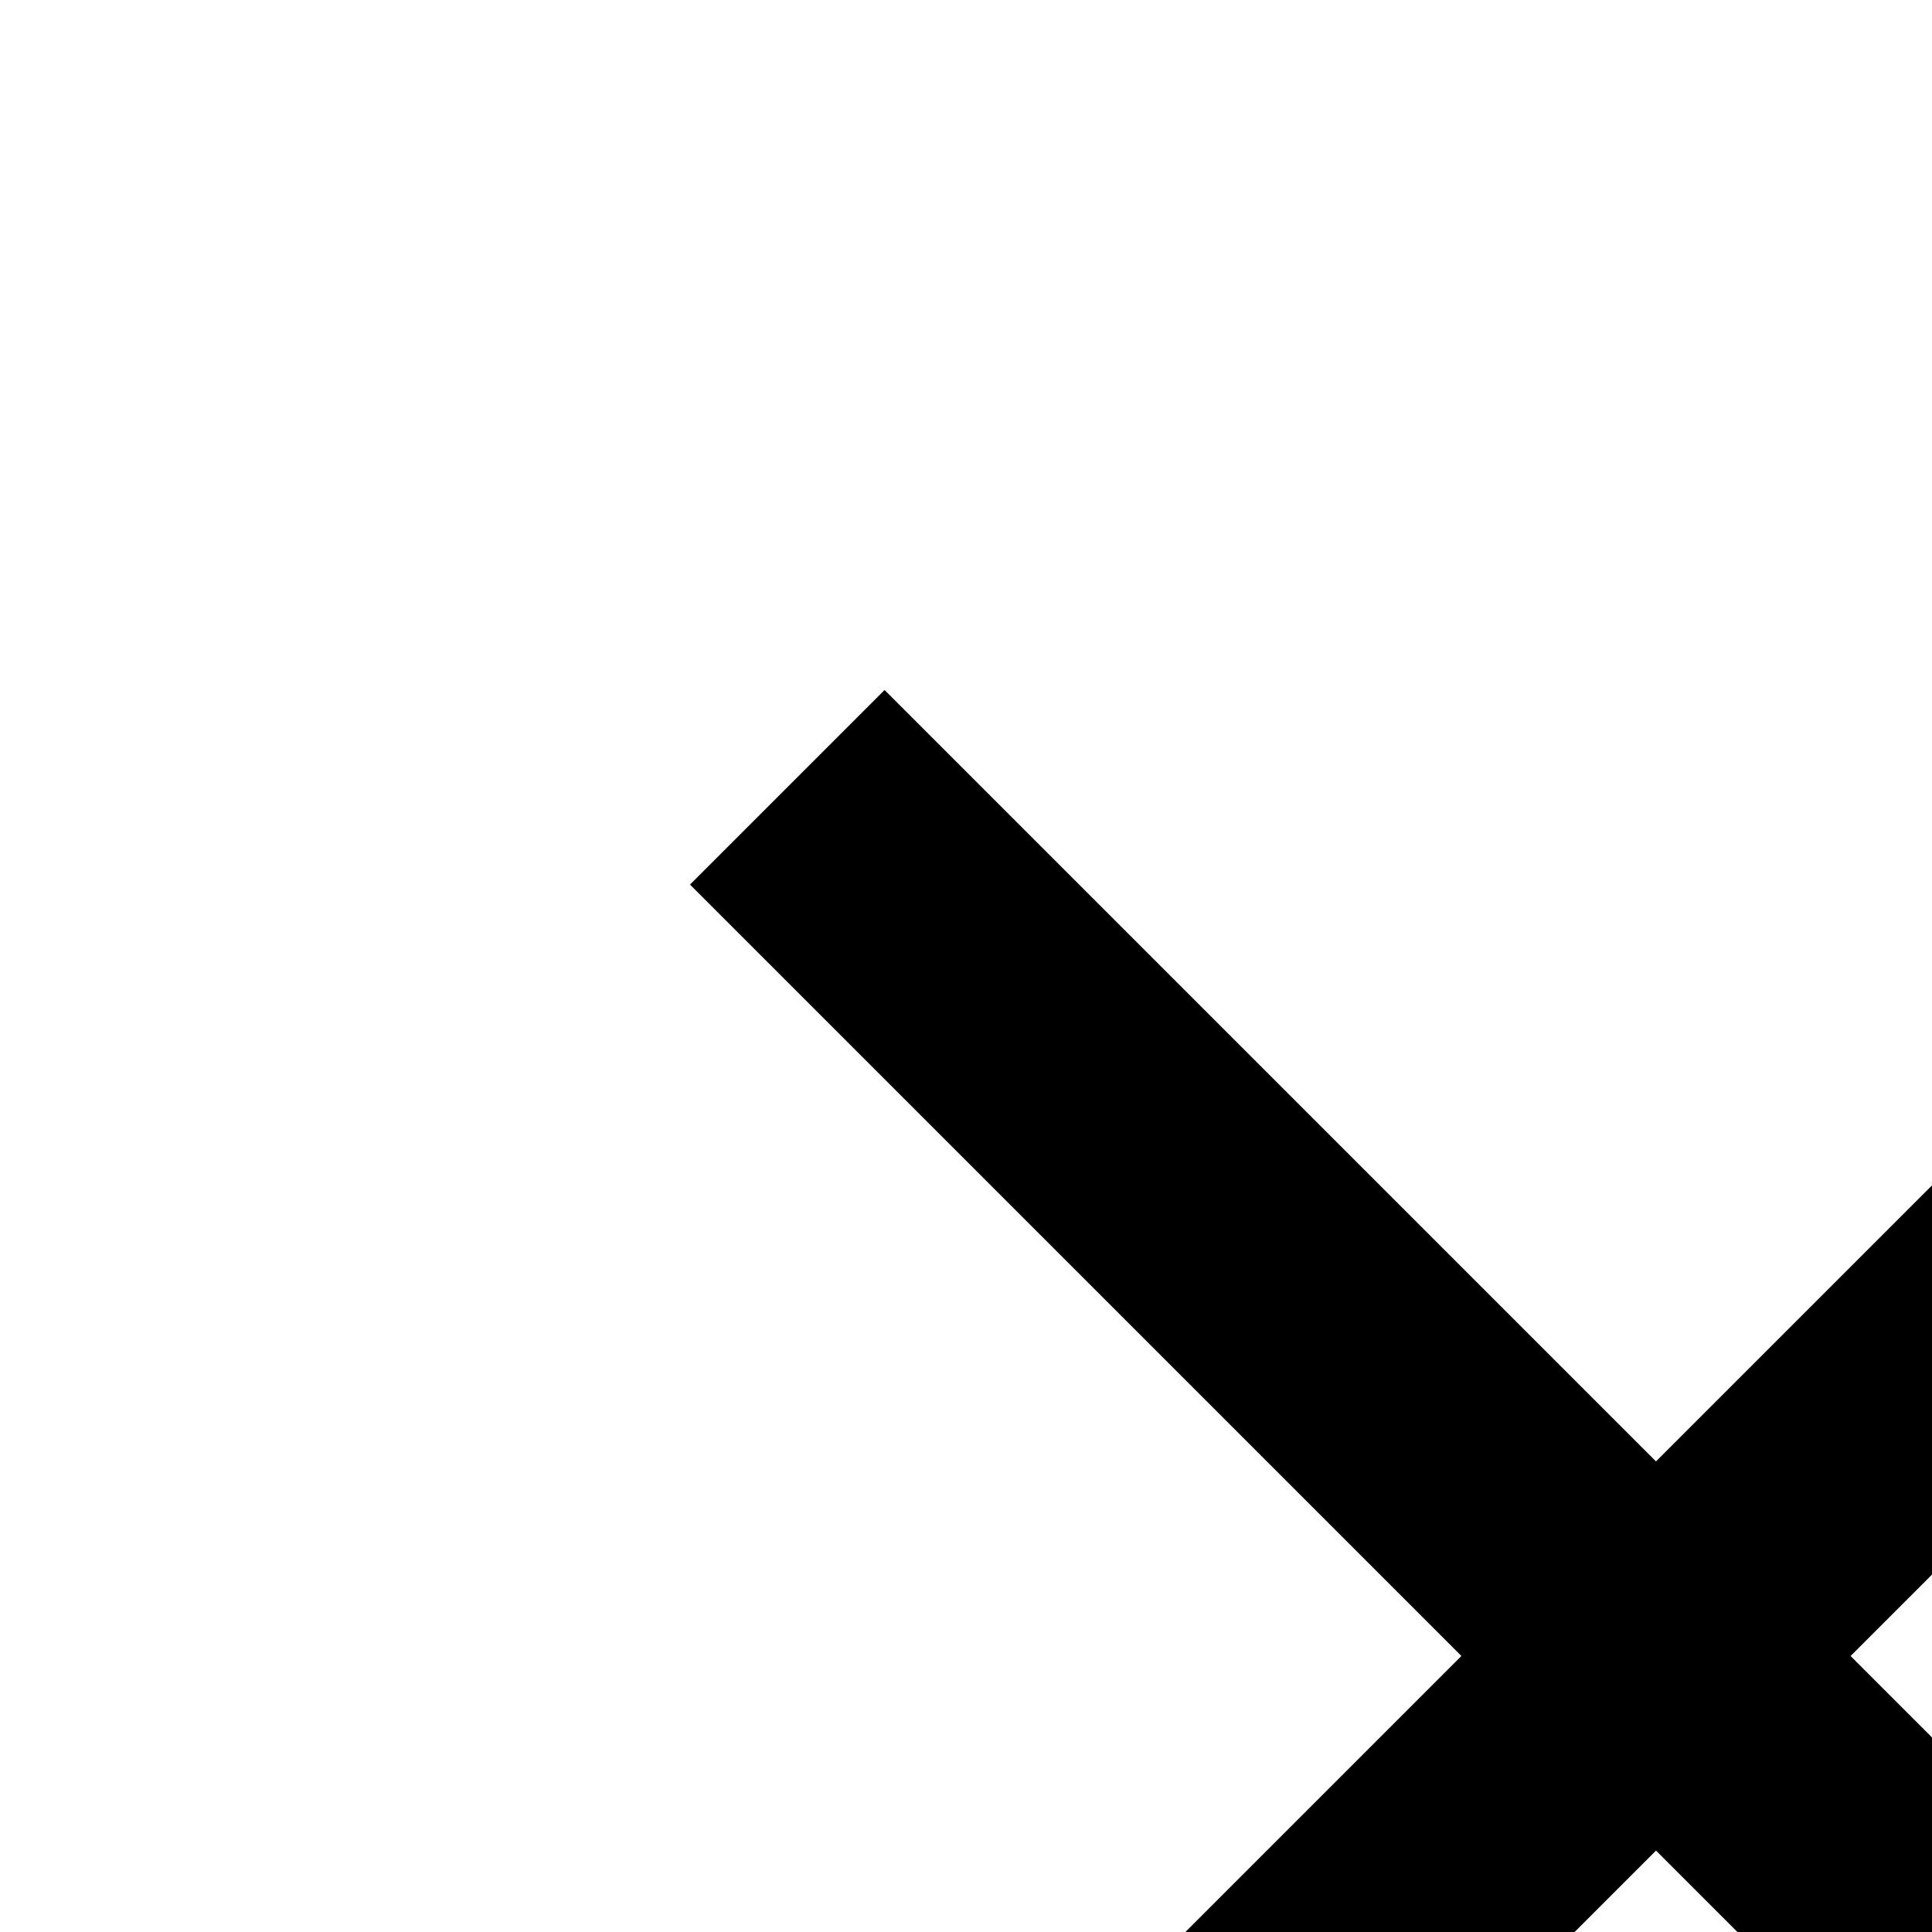
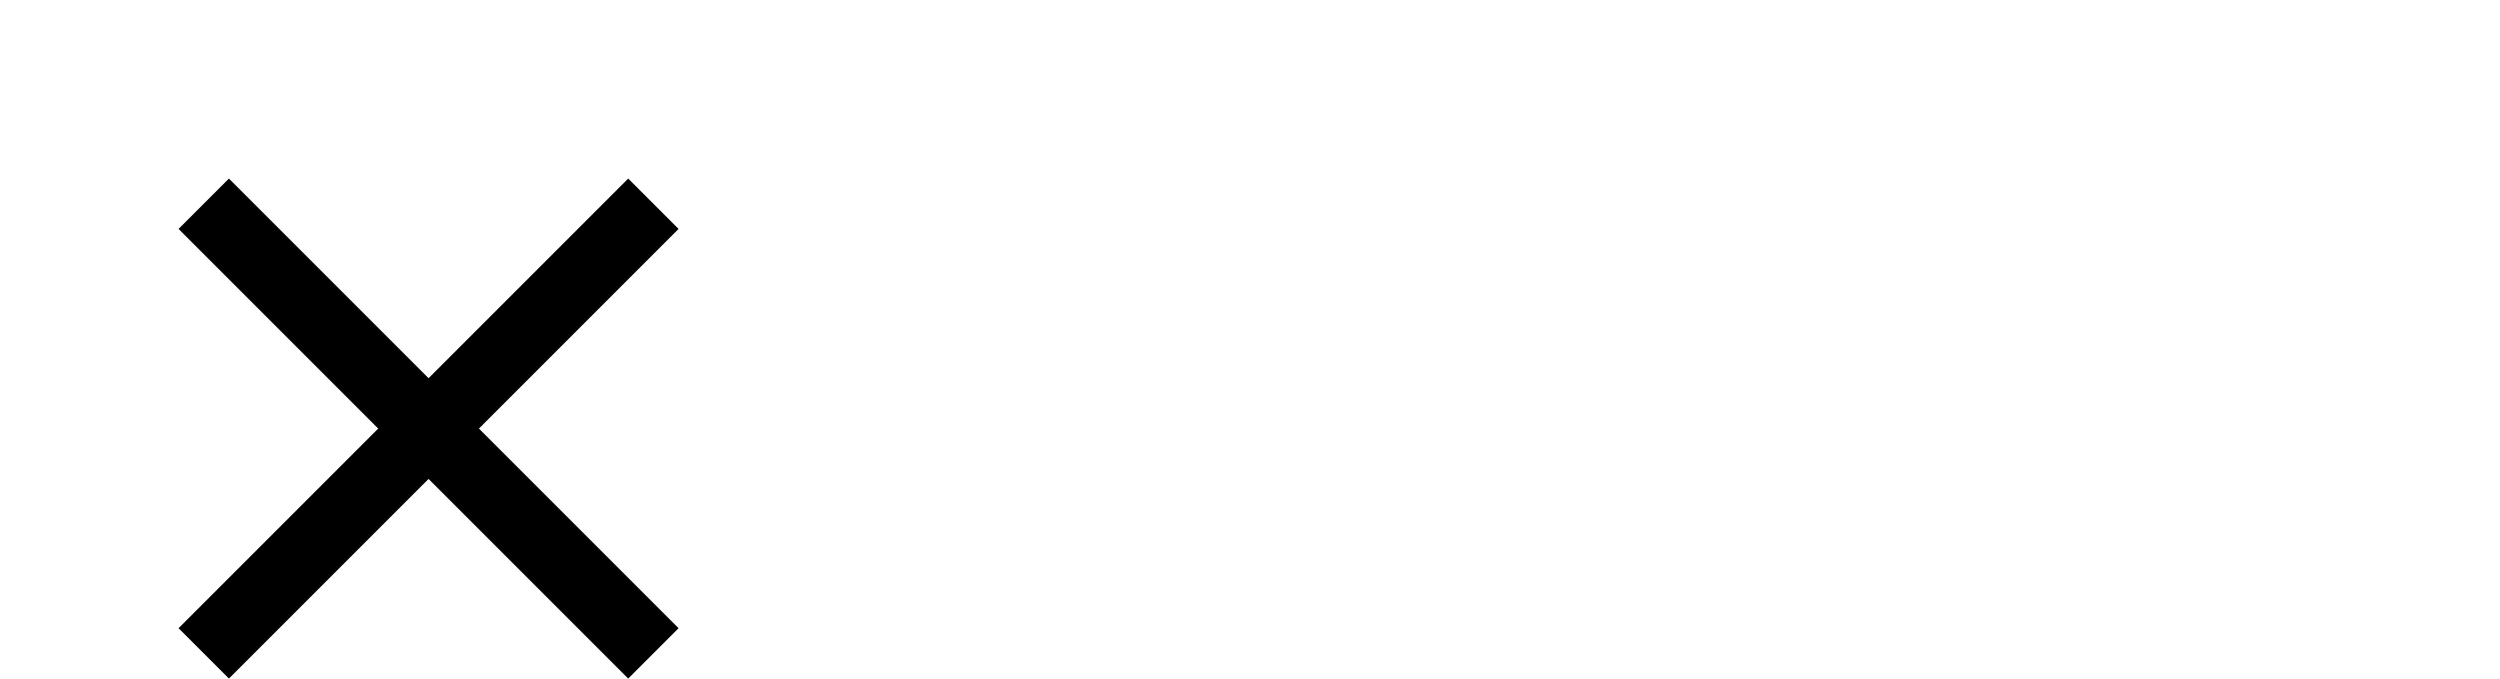
- <svg xmlns="http://www.w3.org/2000/svg" width="@dimen/clip_width" height="@dimen/clip_height" viewportWidth="70" viewportHeight="19">
-   <path fill="#000000" d="M19,6.41L17.59,5 12,10.59 6.41,5 5,6.41 10.59,12 5,17.59 6.41,19 12,13.41 17.59,19 19,17.59 13.41,12z" />
+ <svg xmlns="http://www.w3.org/2000/svg" height="19" width="70">
+   <path d="M19,6.41L17.59,5 12,10.59 6.41,5 5,6.41 10.59,12 5,17.59 6.41,19 12,13.41 17.59,19 19,17.59 13.41,12z" fill="#000000" />
</svg>
